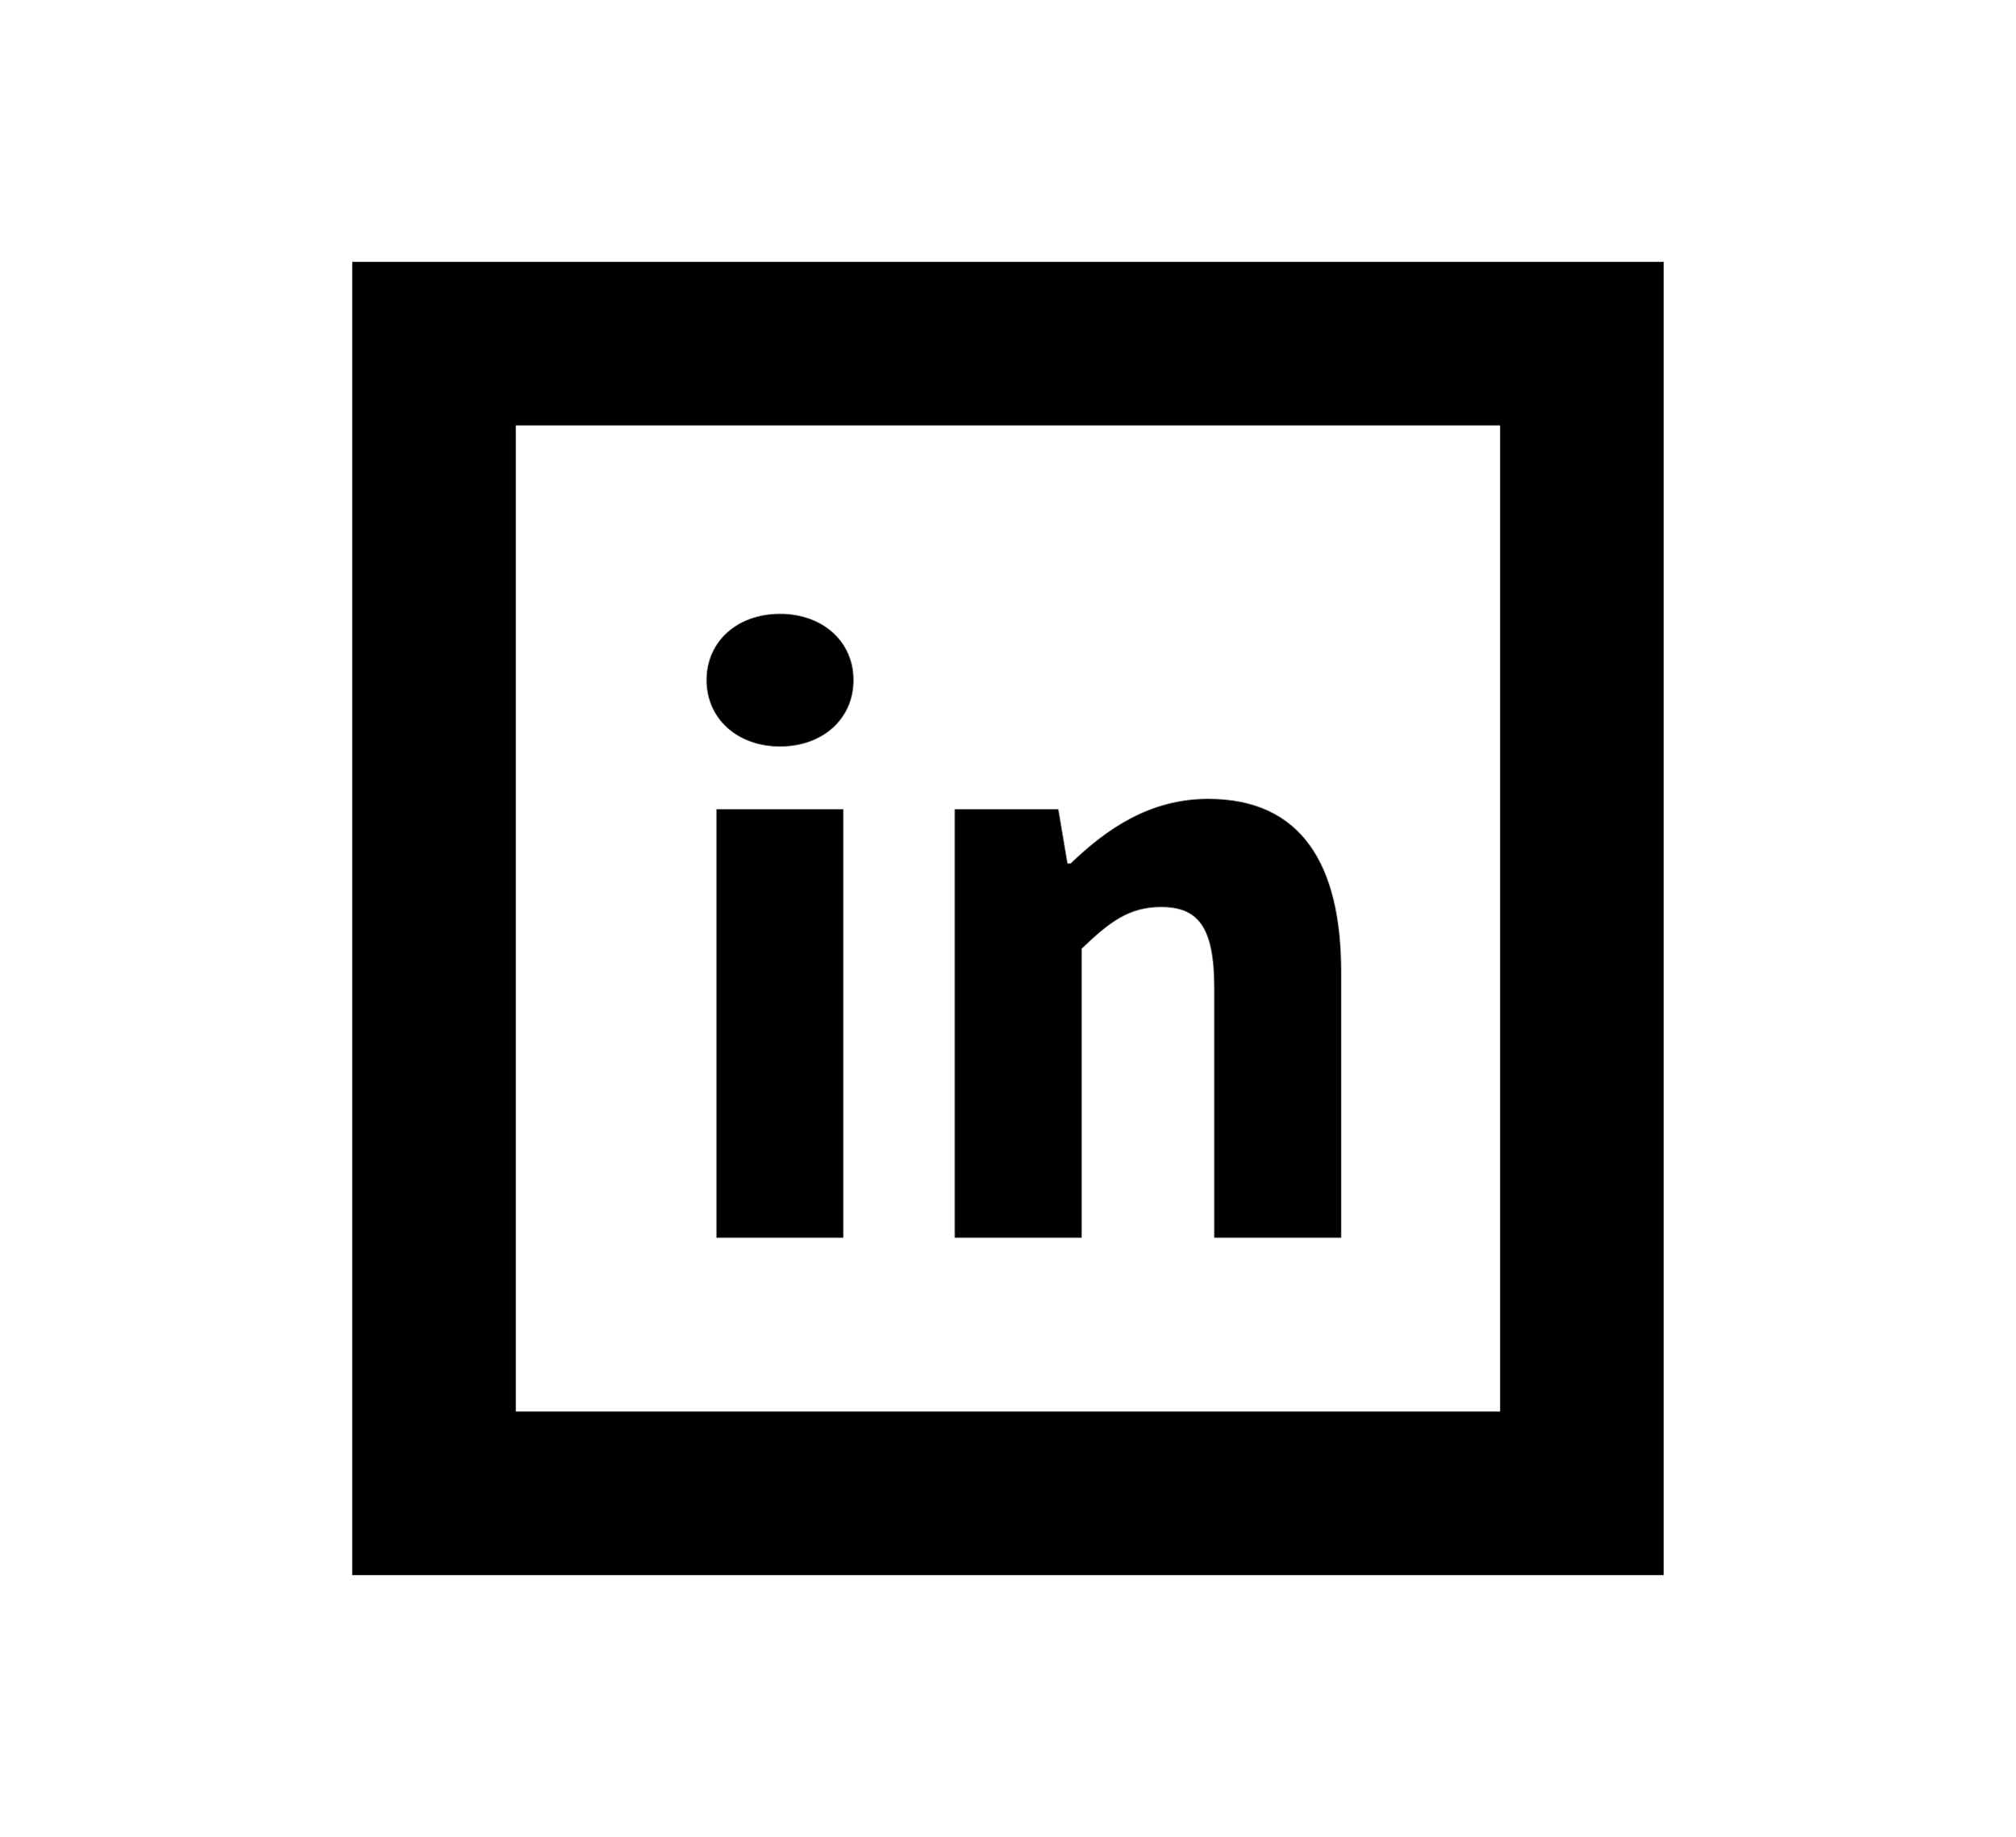
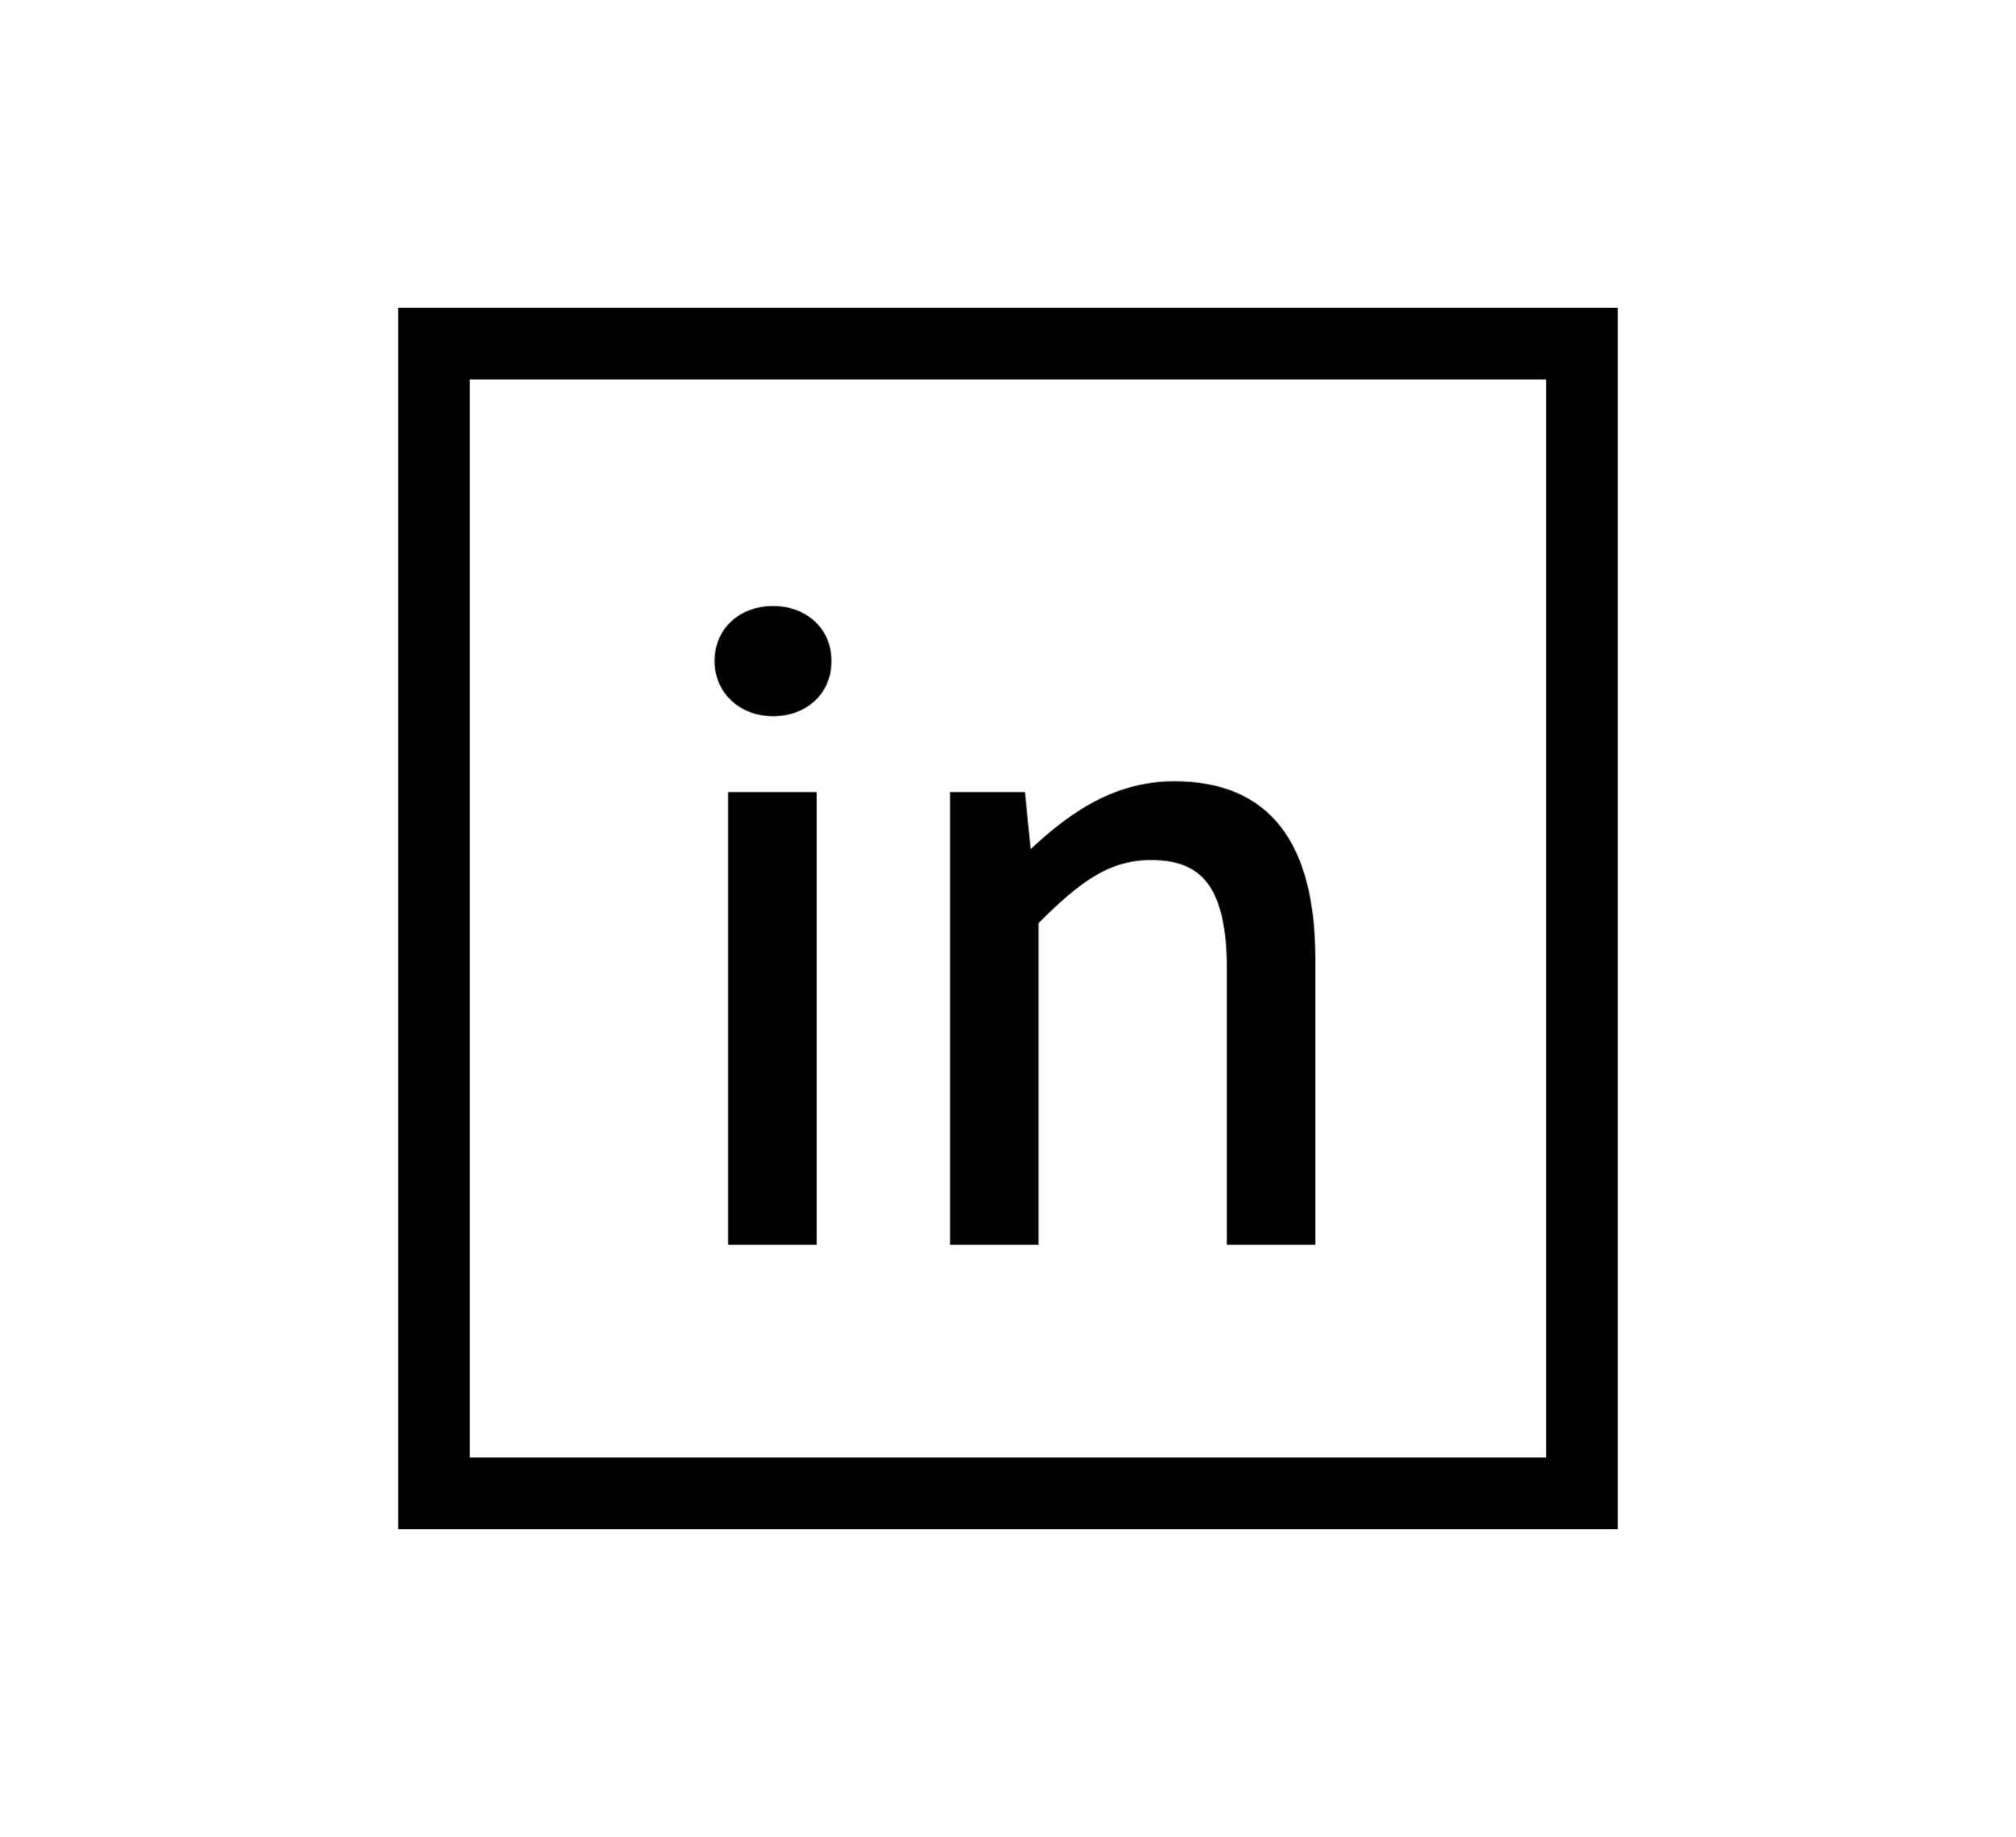
<svg xmlns="http://www.w3.org/2000/svg" id="Layer_1" version="1.1" viewBox="0 0 140.7 128.21">
  <defs>
    <style>
      .st0 {
        fill: none;
+         stroke-width: 5px;
+       }
+ 
+       .st0, .st1 {
        stroke: #000;
        stroke-miterlimit: 10;
-         stroke-width: 11.42px;
      }
    </style>
  </defs>
  <g id="Border-IN">
    <g id="Camera-Body">
      <rect class="st0" x="30.3" y="23.99" width="80.15" height="80.28" />
    </g>
  </g>
-   <g id="IN">
-     <g>
-       <path d="M49.33,47.49c0-2.72,2.16-4.63,5.13-4.63s5.13,1.92,5.13,4.63-2.16,4.63-5.13,4.63-5.13-1.94-5.13-4.63ZM50.02,56.5h8.86v29.92h-8.86v-29.92Z" />
-       <path d="M66.66,56.5h7.23l.64,3.79h.22c2.52-2.42,5.53-4.51,9.61-4.51,6.51,0,9.28,4.59,9.28,12.07v18.57h-8.86v-17.44c0-4.31-1.16-5.65-3.72-5.65-2.23,0-3.59,1.04-5.54,2.91v20.18h-8.86v-29.92Z" />
-     </g>
+   <g>
+     <path class="st1" d="M50.39,46.16c0-2.03,1.56-3.35,3.58-3.35s3.58,1.31,3.58,3.35-1.56,3.35-3.58,3.35-3.58-1.39-3.58-3.35ZM51.34,55.8h5.18v30.62h-5.18v-30.62Z" />
+     <path class="st1" d="M66.83,55.8h4.28l.44,4.42h.17c2.92-2.87,6.07-5.17,10.27-5.17,6.45,0,9.35,4.16,9.35,11.97v19.4h-5.18v-18.73c0-5.7-1.72-8.14-5.78-8.14-3.13,0-5.3,1.6-8.37,4.7v22.17h-5.18v-30.62Z" />
  </g>
</svg>
